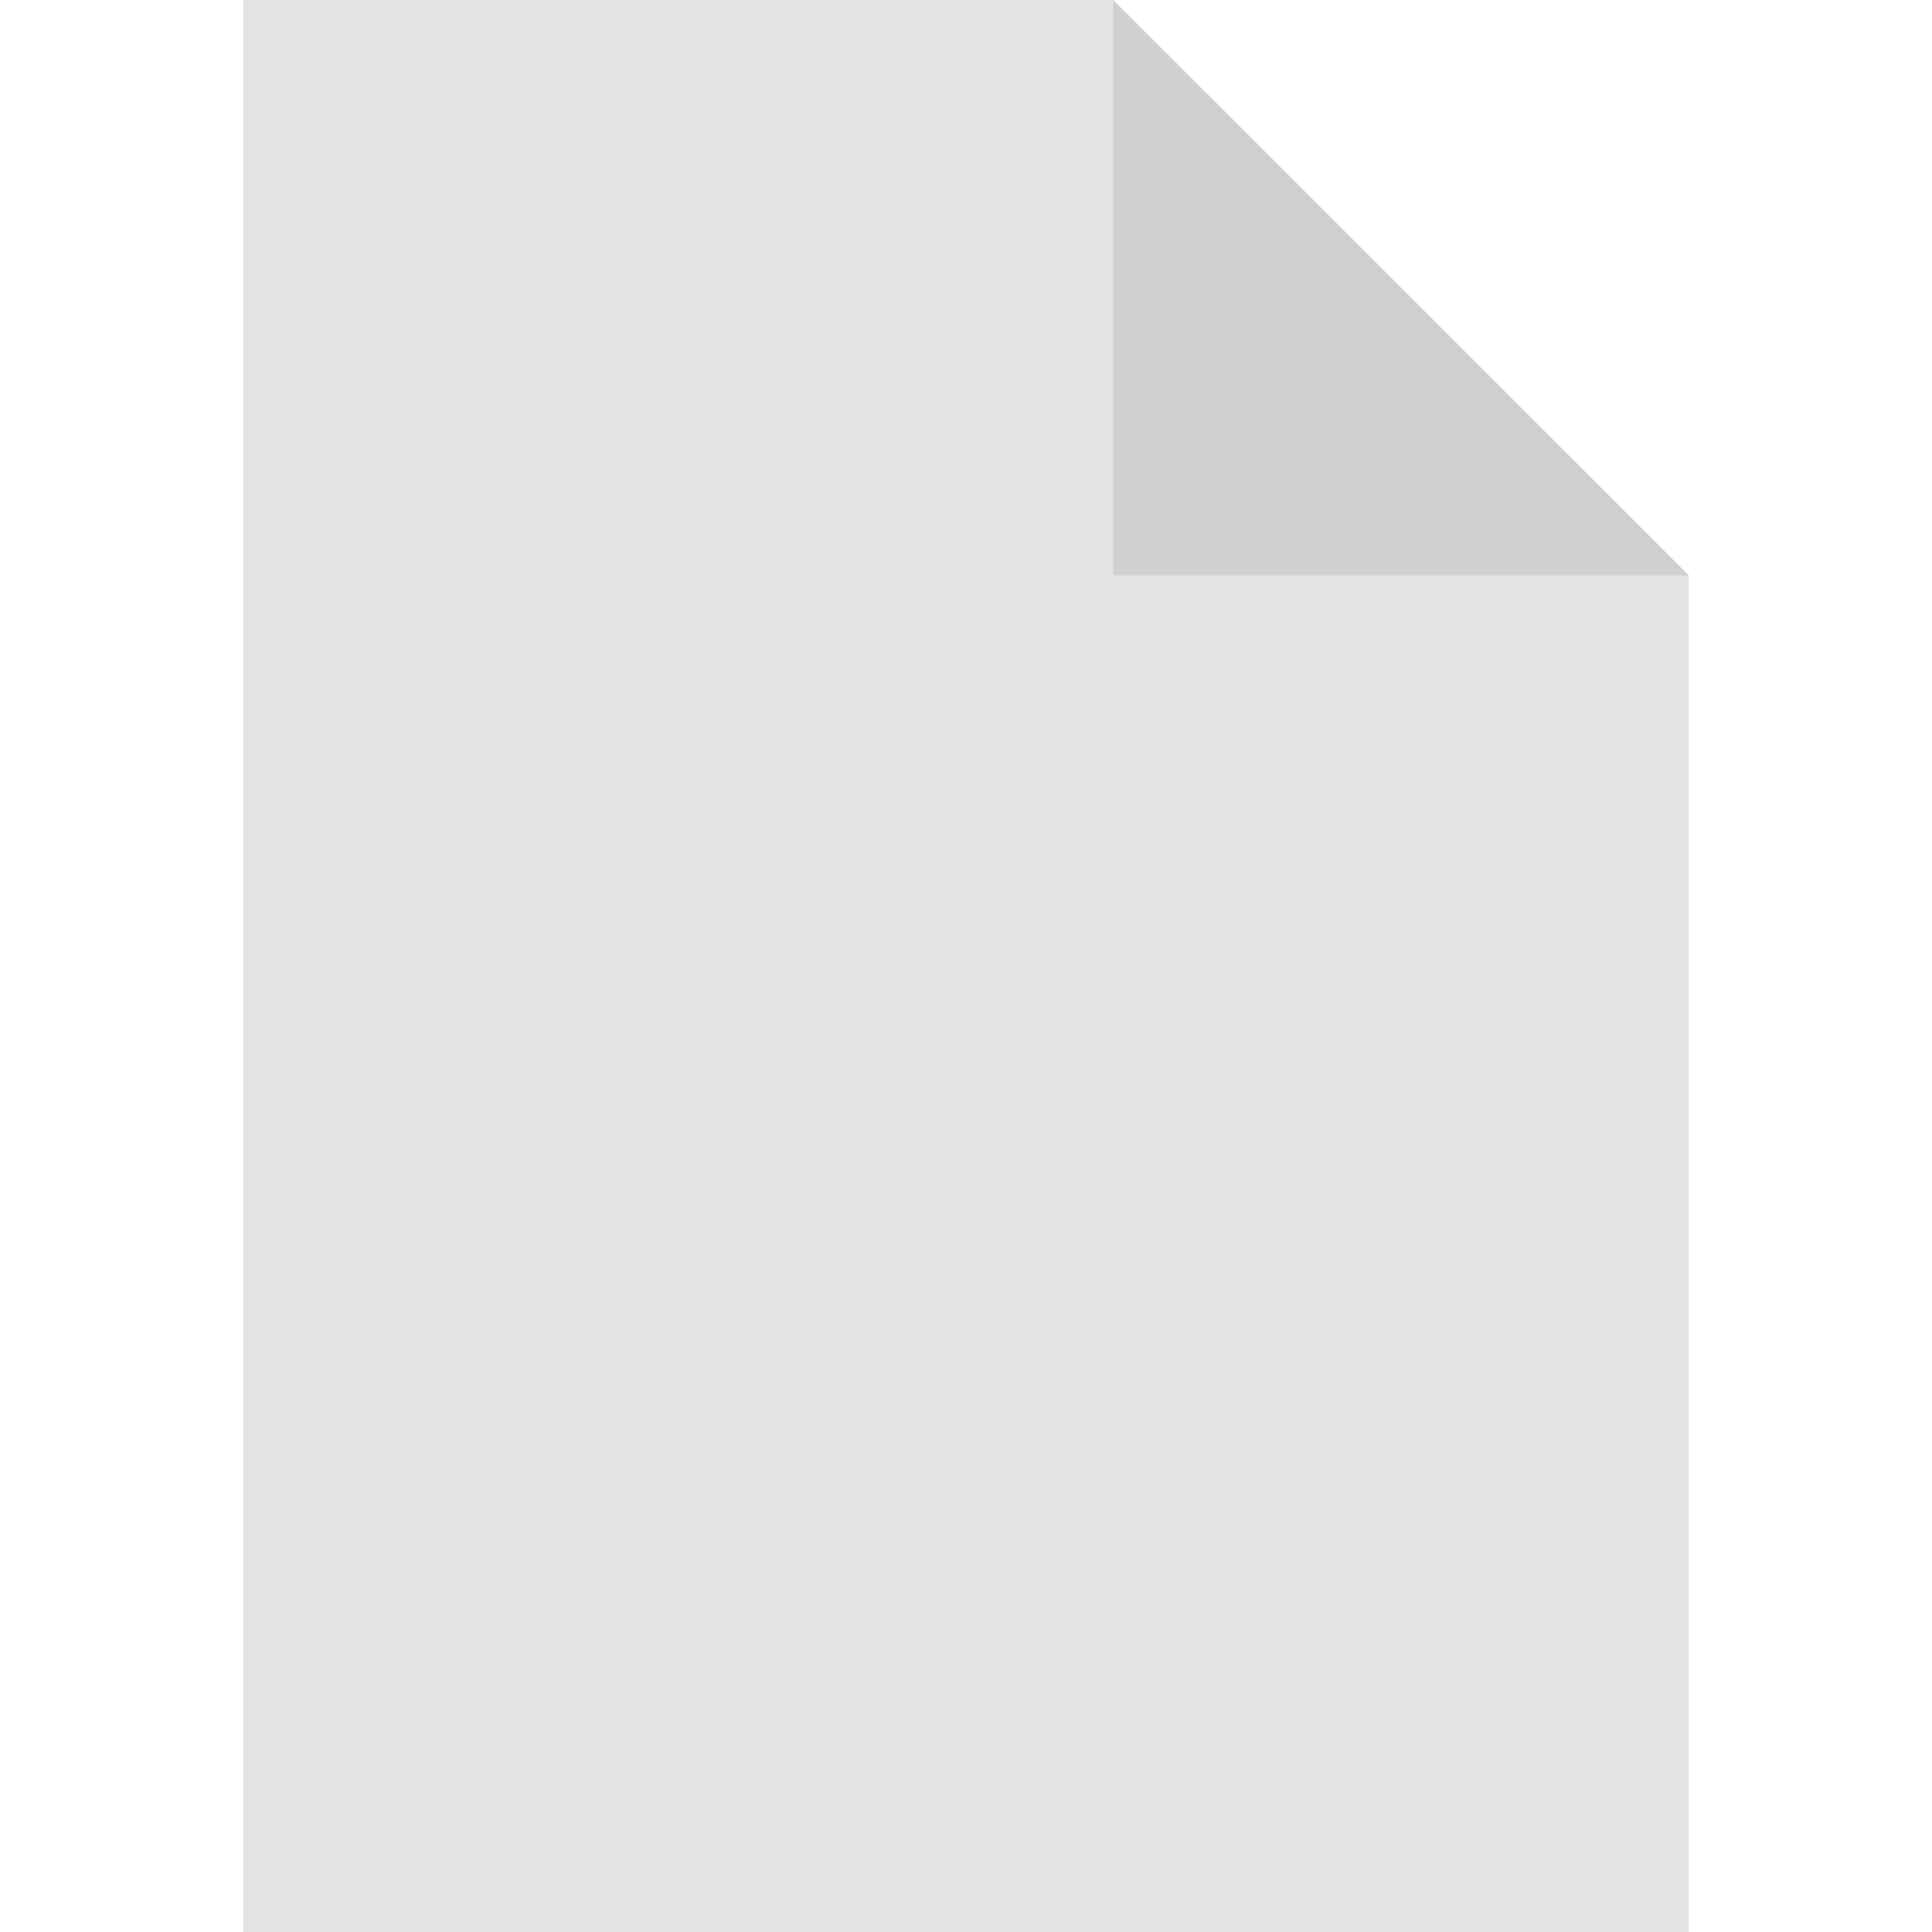
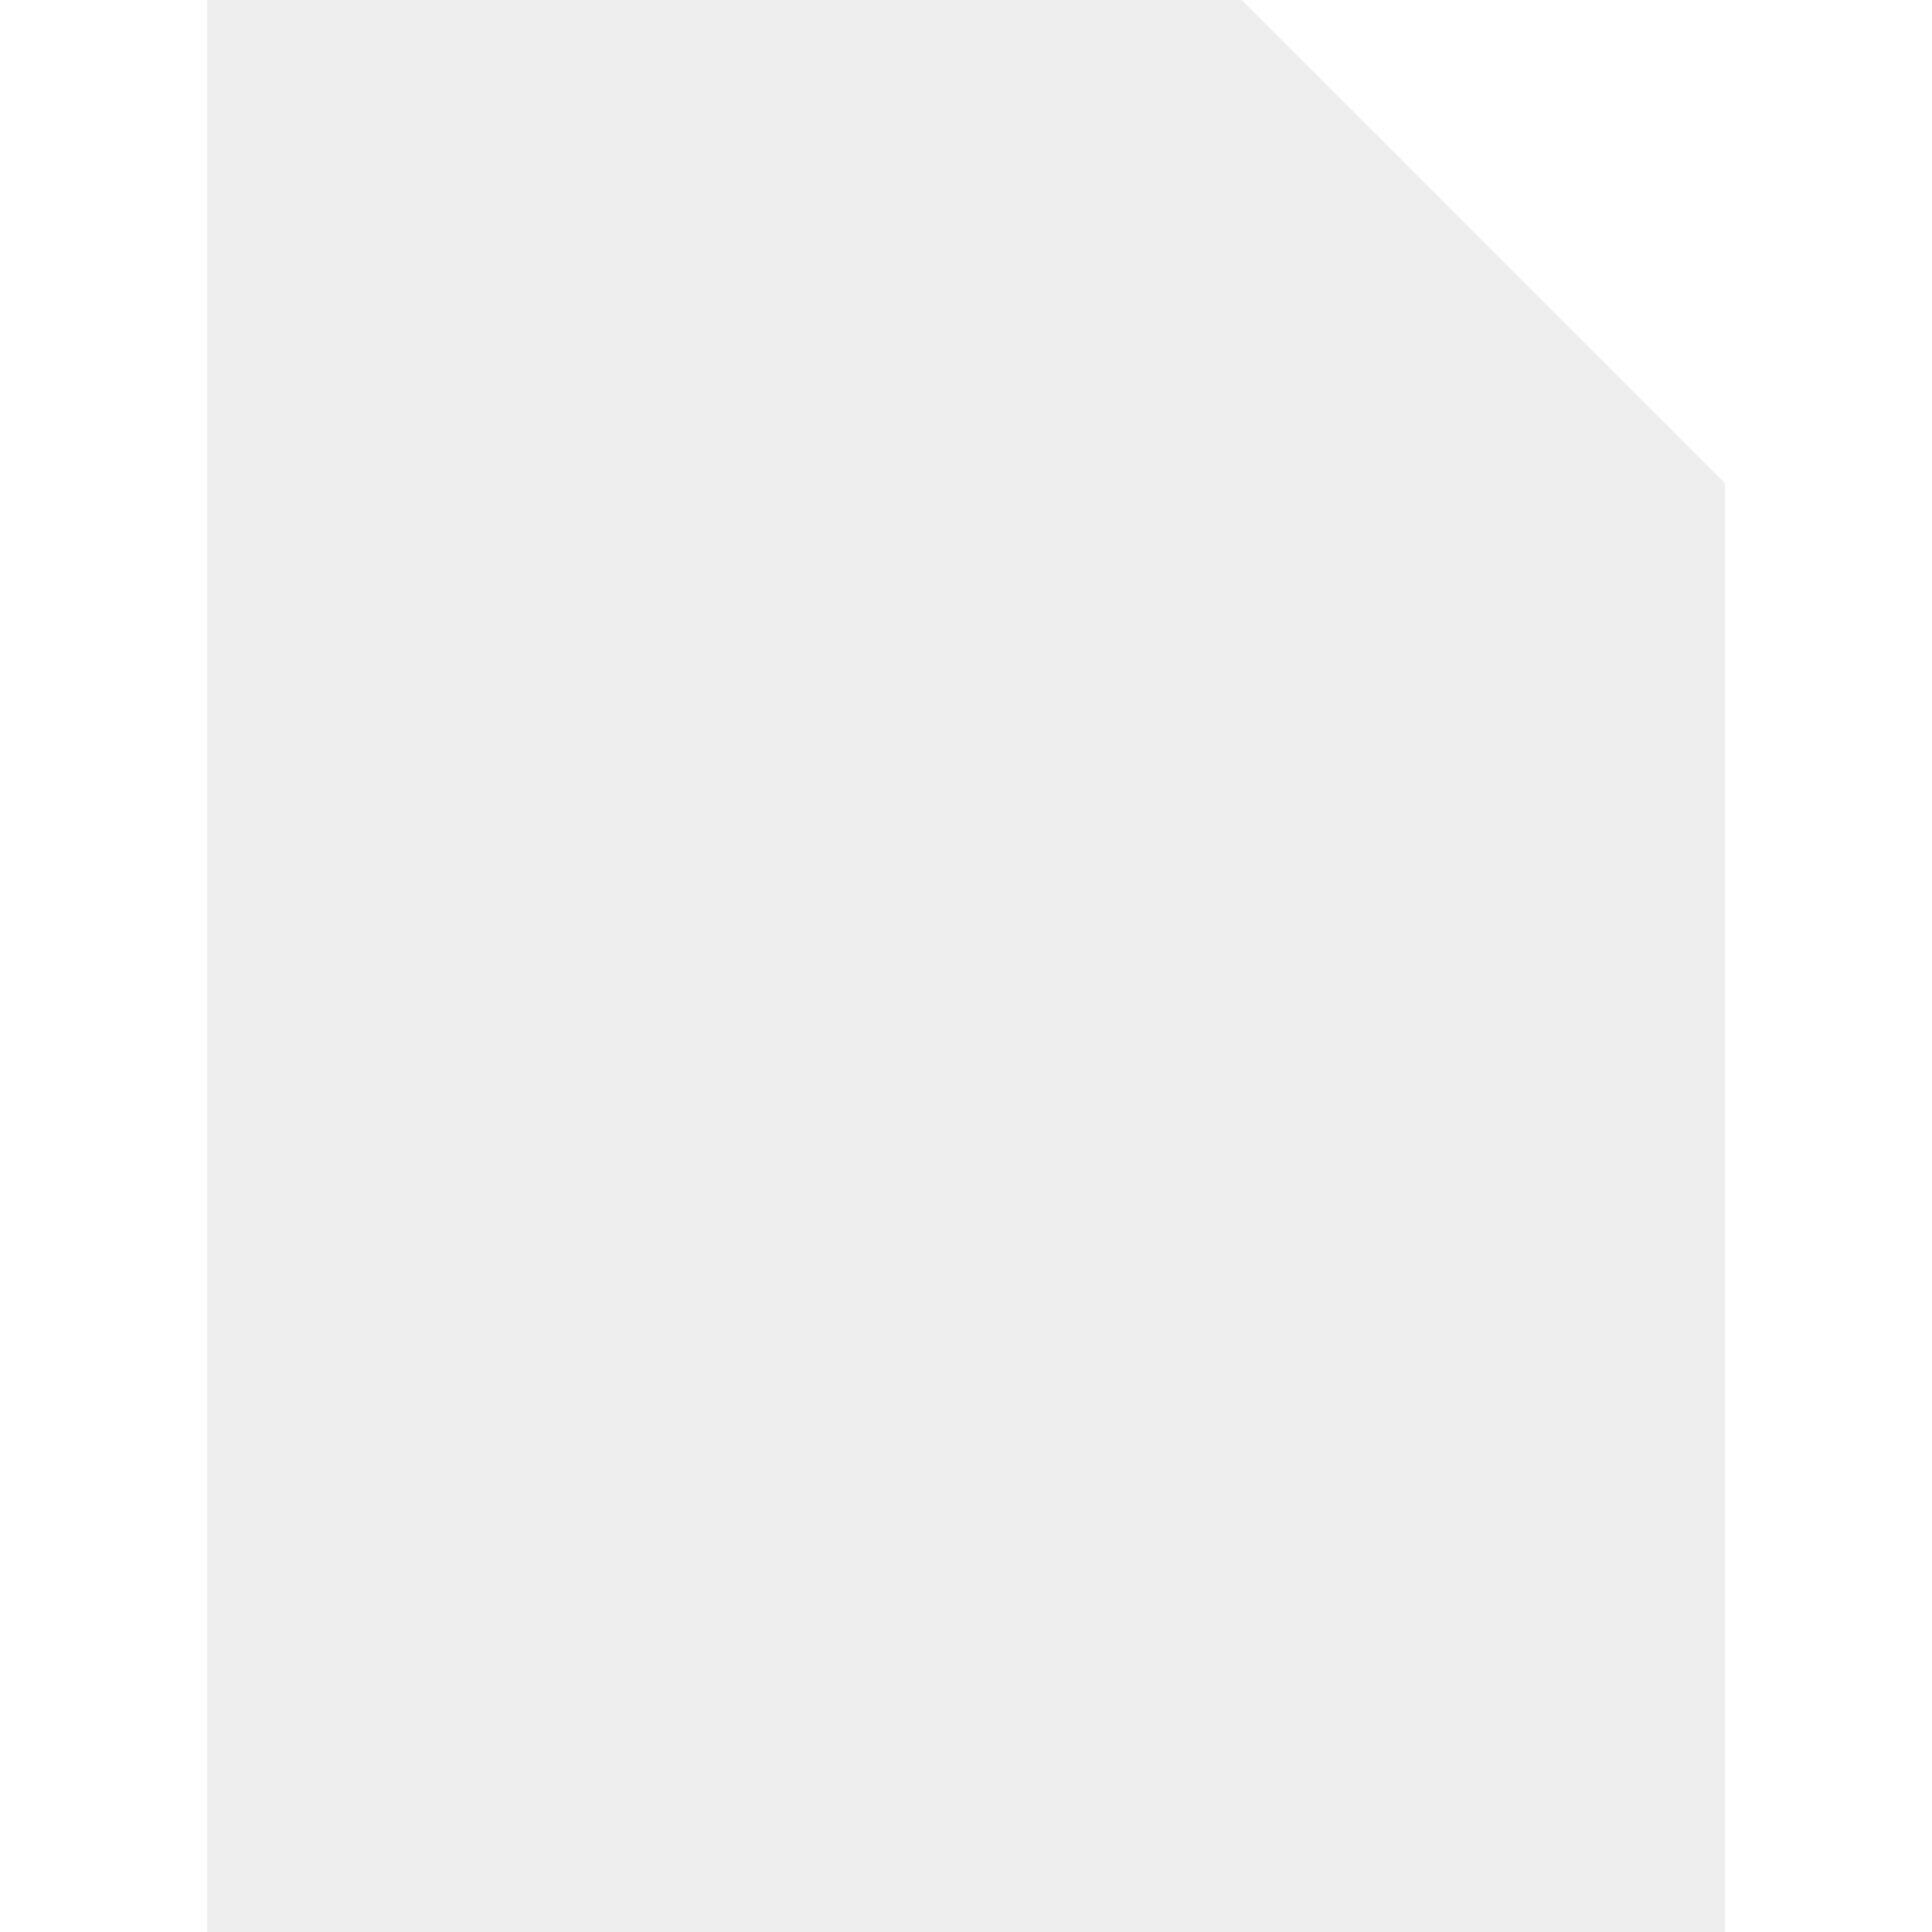
- <svg xmlns="http://www.w3.org/2000/svg" width="22" height="22" viewBox="0 0 22 22" version="1.1" id="svg8">
-   <defs id="ol-defs">
-     <style id="current-color-scheme">      .ColorScheme-Text {
-         color:#d0d0d0;
-         stop-color:#d0d0d0;
-       }
-       .ColorScheme-Background {
-         color:#212121;
-         stop-color:#212121;
-       }
-       .ColorScheme-Highlight {
-         color:#0039a9;
-         stop-color:#0039a9;
-       }
-       .ColorScheme-ViewText {
-         color:#d0d0d0;
-         stop-color:#d0d0d0;
-       }
-       .ColorScheme-ViewBackground {
-         color:#19191b;
-         stop-color:#19191b;
-       }
-       .ColorScheme-ViewHover {
-         color:#005cc7;
-         stop-color:#005cc7;
-       }
-       .ColorScheme-ViewFocus{
-         color:#002466;
-         stop-color:#002466;
-       }
-       .ColorScheme-ButtonText {
-         color:#d0d0d0;
-         stop-color:#d0d0d0;
-       }
-       .ColorScheme-ButtonBackground {
-         color:#232323;
-         stop-color:#232323;                             
-       }                                                 
-       .ColorScheme-ButtonHover {                        
-         color:#005cc7;                                  
-         stop-color:#005cc7;                             
-       }                                                 
-       .ColorScheme-ButtonFocus{                         
-         color:#0039a9;                                  
-         stop-color:#0039a9;                             
-       }</style>
+ <svg xmlns="http://www.w3.org/2000/svg" width="22" height="22" viewBox="0 0 5.821 5.821" version="1.1" id="svg8">
+   <defs id="defs2">
+     <linearGradient id="a" y1="392.36" y2="365.36" gradientUnits="userSpaceOnUse" x2="0" gradientTransform="translate(471.3181,349.931)">
+       <stop stop-color="#ffffff" stop-opacity="0" id="stop2" />
+       <stop offset="1" stop-color="#ffffff" stop-opacity=".2" id="stop4" />
+     </linearGradient>
+     <linearGradient id="linearGradient4314" y1="392.36" y2="365.36" gradientUnits="userSpaceOnUse" x2="0" gradientTransform="translate(309.57,152.44)">
+       <stop stop-color="#ffffff" stop-opacity="0" id="stop4310" />
+       <stop offset="1" stop-color="#ffffff" stop-opacity=".2" id="stop4312" />
+     </linearGradient>
  </defs>
-   <g id="g4287" transform="translate(-2.46875)">
-     <path id="rect4264" d="M 5.237,0 V 11 22 H 21.7 V 6.553 L 15.145,0 Z" style="opacity:0.6;vector-effect:none;fill:#d0d0d0;stroke-width:1.1;stroke-linecap:square" />
-     <path id="path4273" d="M 21.7,6.553 15.145,-4e-7 v 6.553 z" style="vector-effect:none;fill:#d0d0d0;stroke-width:1.1;stroke-linecap:square" />
-   </g>
+   <path d="M 0.624,5.821 V 2.736646e-7 H 3.742 L 5.197,1.455 V 5.821 H 2.287 Z" id="use15" style="color:#000000;color-interpolation:sRGB;color-interpolation-filters:linearRGB;fill:#eeeeee;stroke-width:0.208;color-rendering:auto;image-rendering:auto;shape-rendering:auto;text-rendering:auto" />
</svg>
